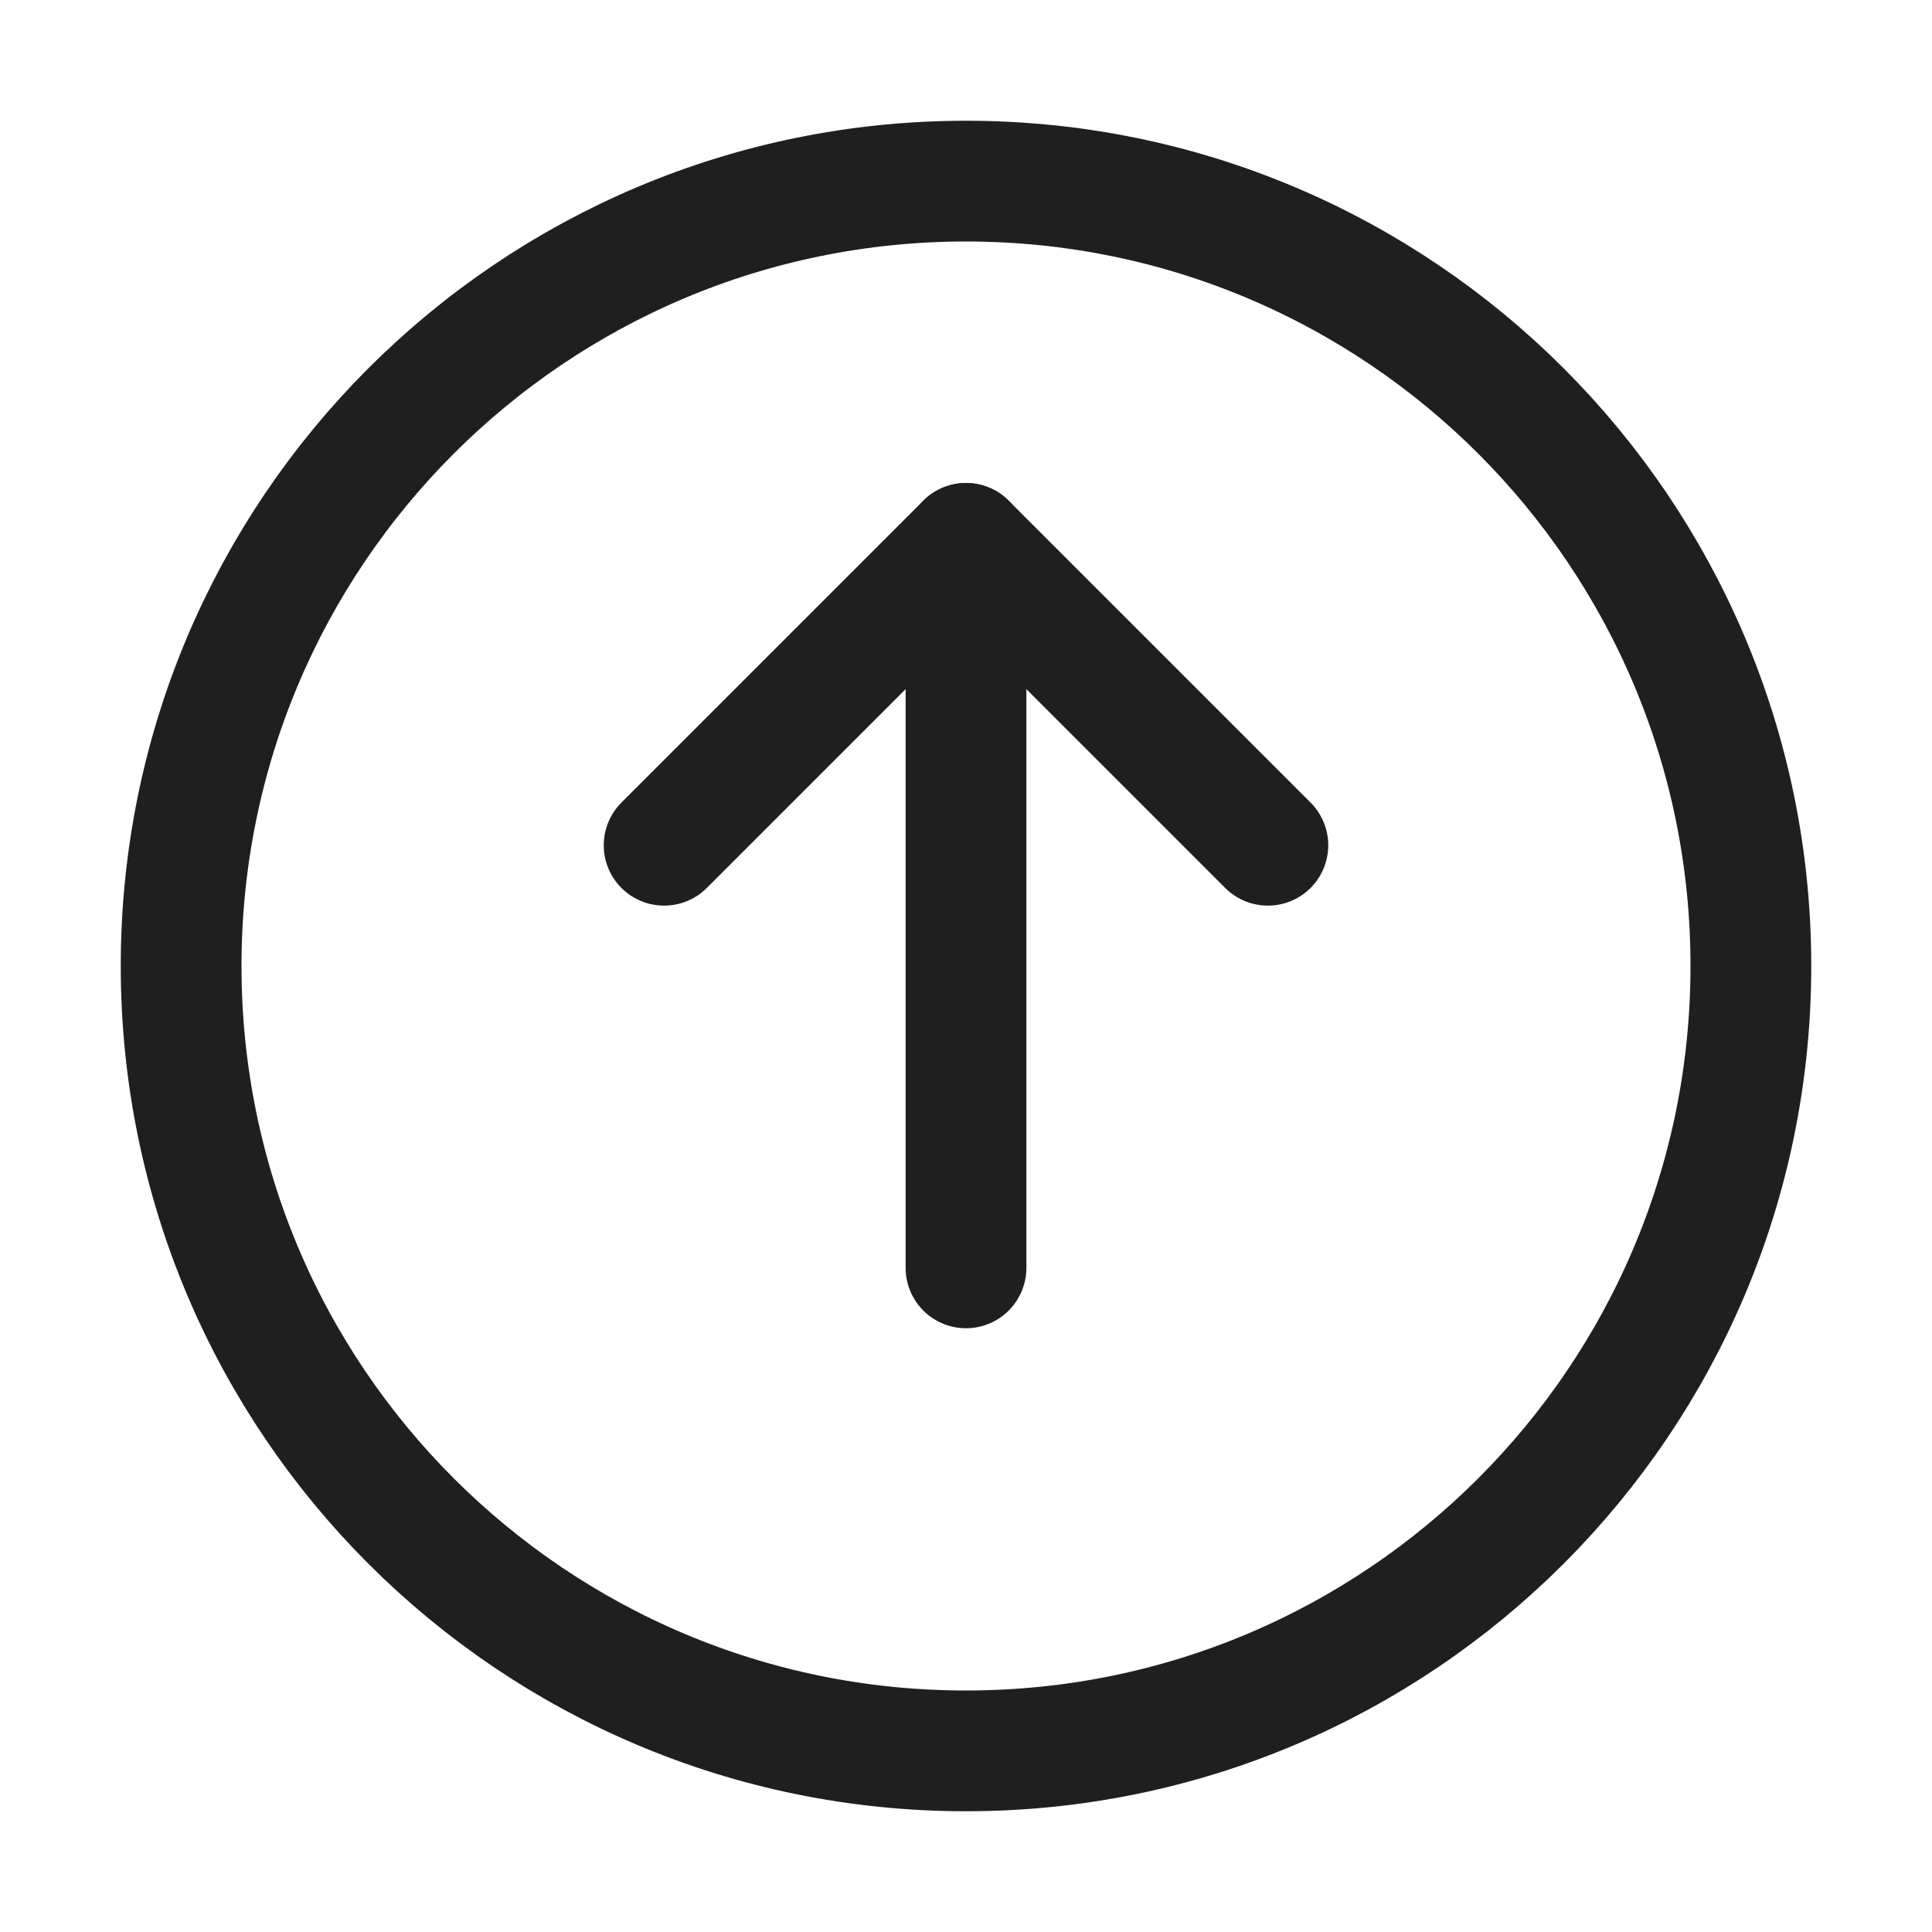
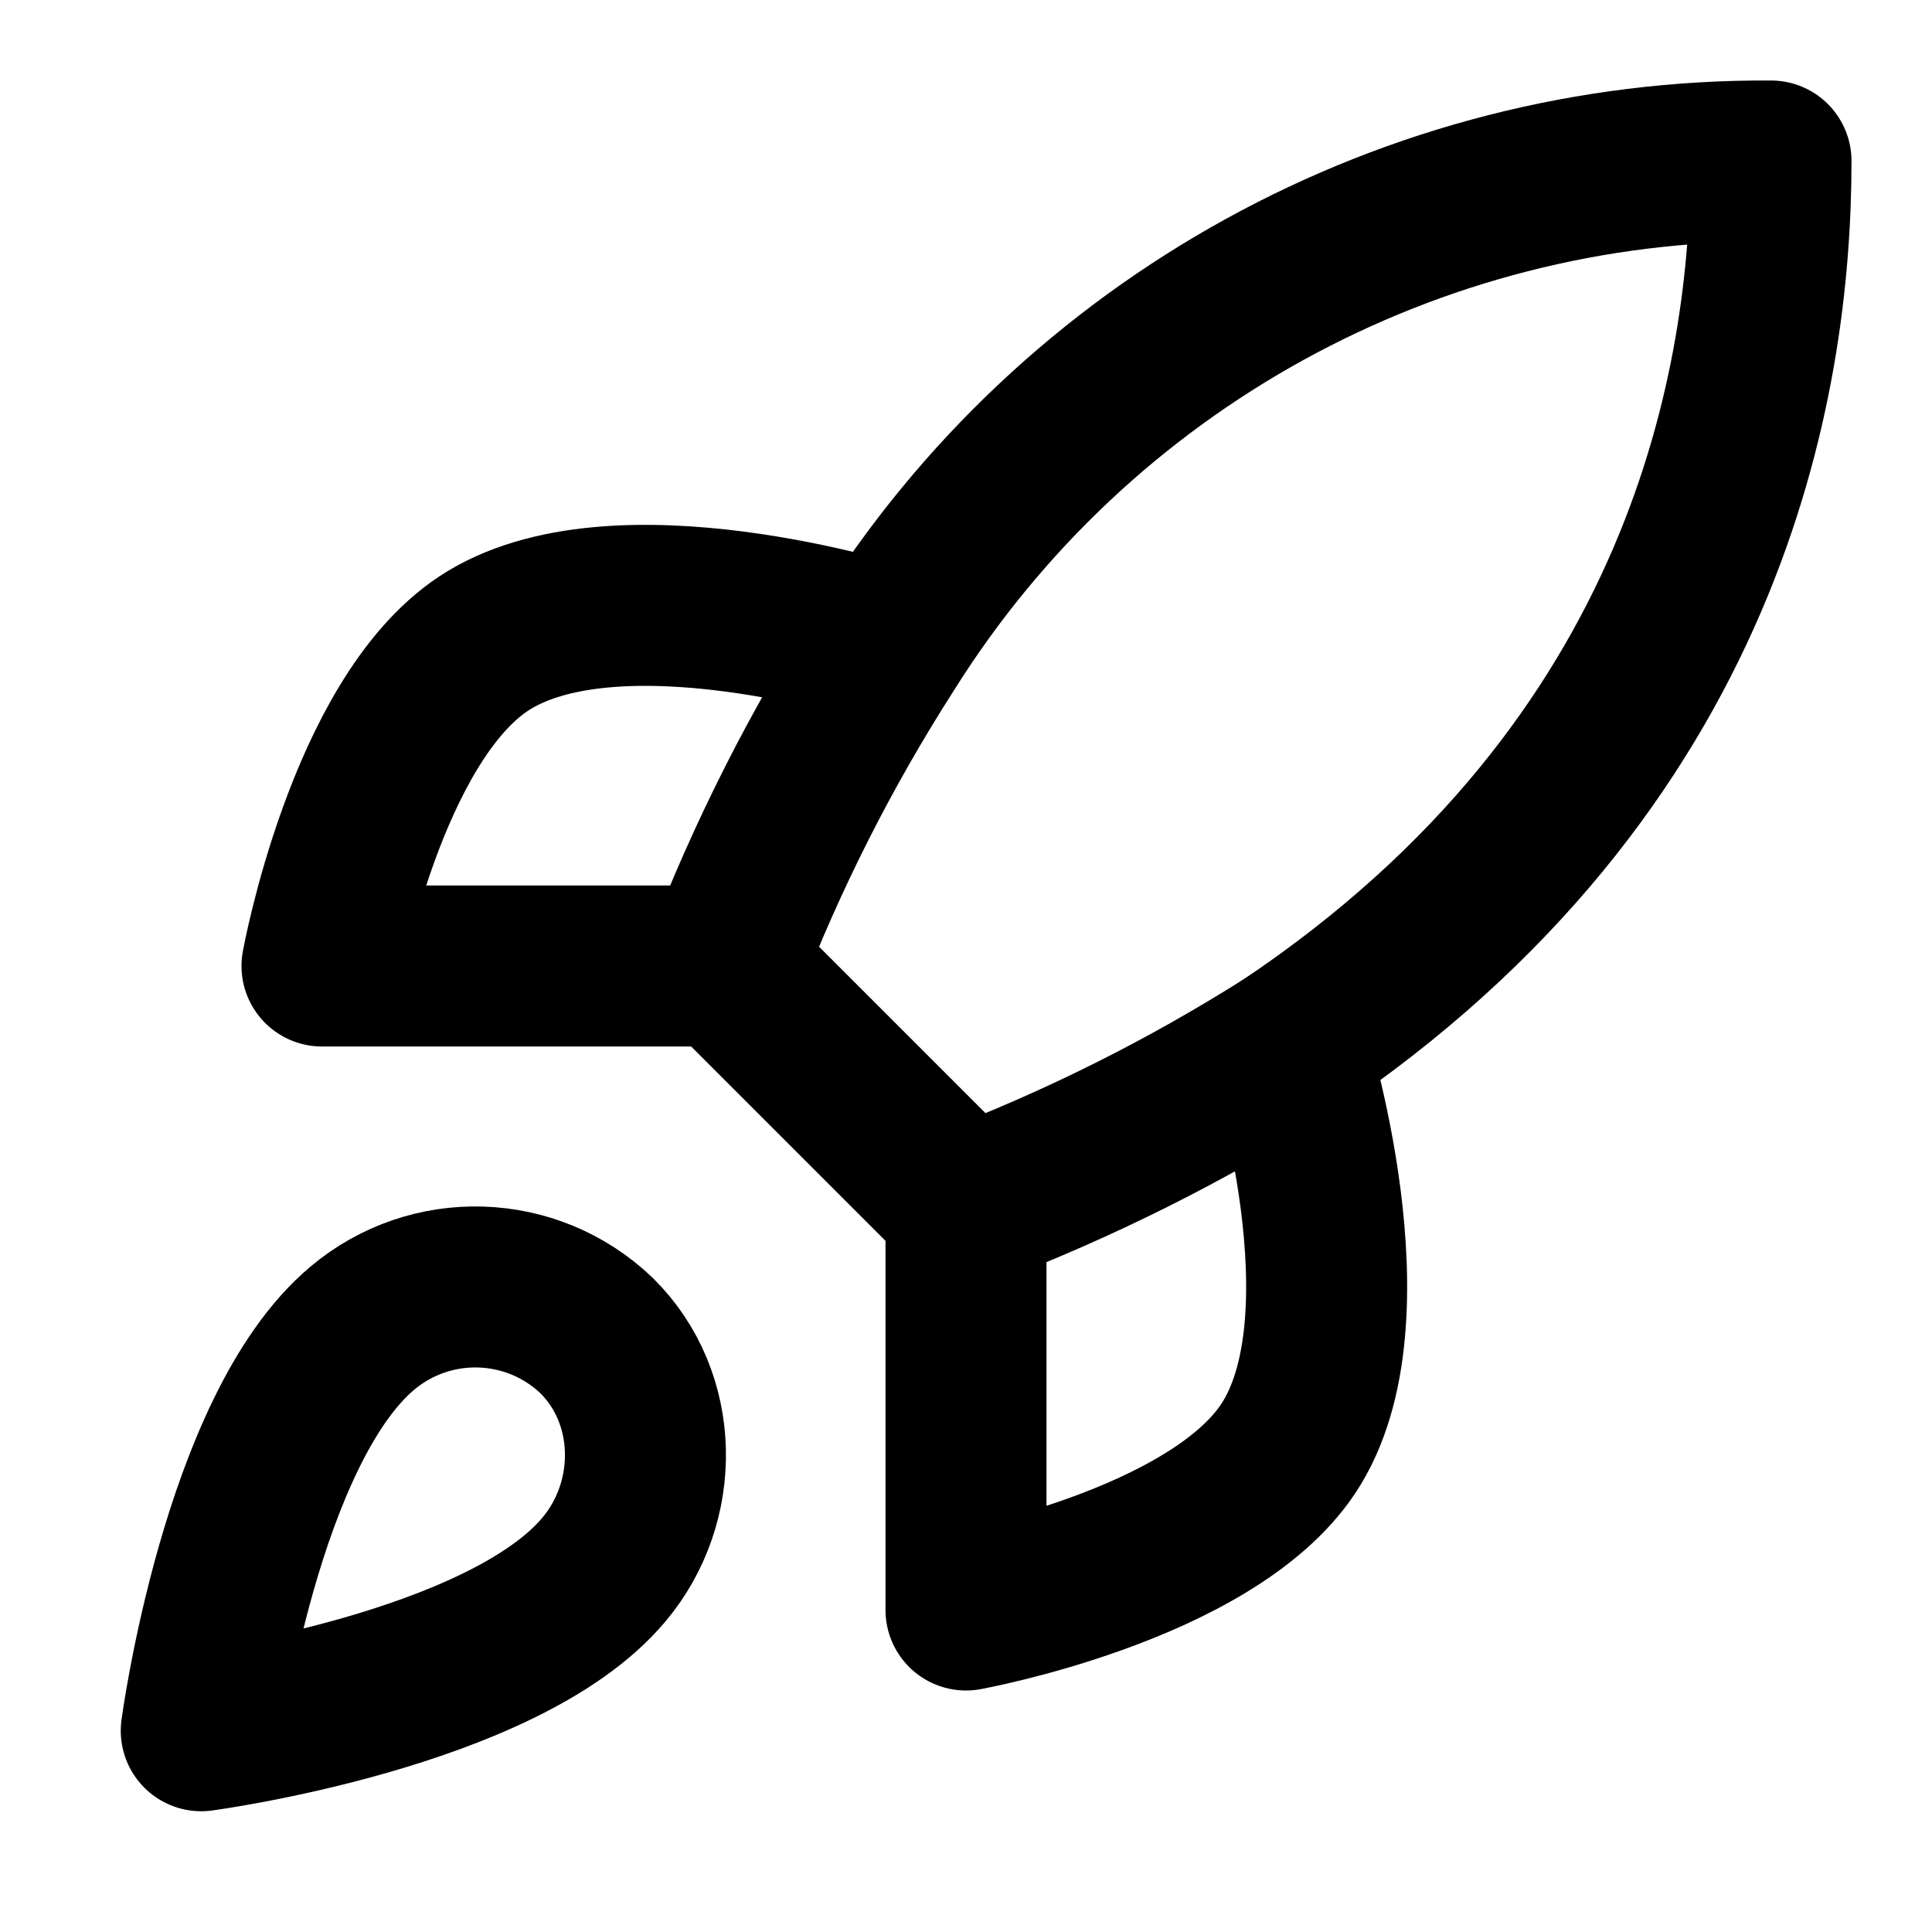
- <svg xmlns="http://www.w3.org/2000/svg" width="32" height="32" viewBox="0 0 32 32" fill="none">
-   <circle cx="16" cy="16" r="13" stroke="#1F1F1F" stroke-width="2" />
-   <path d="M16 9V21" stroke="#1F1F1F" stroke-width="2" stroke-linecap="round" />
-   <path d="M11 14L16 9L21 14" stroke="#1F1F1F" stroke-width="2" stroke-linecap="round" stroke-linejoin="round" />
+ <svg xmlns="http://www.w3.org/2000/svg" class="lucide lucide-rocket" width="24" height="24" viewBox="0 0 24 24" fill="none" stroke="currentColor" stroke-width="2" stroke-linecap="round" stroke-linejoin="round">
+   <path d="M4.5 16.5c-1.5 1.26-2 5-2 5s3.74-.5 5-2c.71-.84.7-2.13-.09-2.91a2.18 2.18 0 0 0-2.91-.09z" />
+   <path d="m12 15-3-3a22 22 0 0 1 2-3.95A12.88 12.88 0 0 1 22 2c0 2.72-.78 7.5-6 11a22.35 22.35 0 0 1-4 2z" />
+   <path d="M9 12H4s.55-3.03 2-4c1.62-1.08 5 0 5 0" />
+   <path d="M12 15v5s3.03-.55 4-2c1.08-1.62 0-5 0-5" />
</svg>
